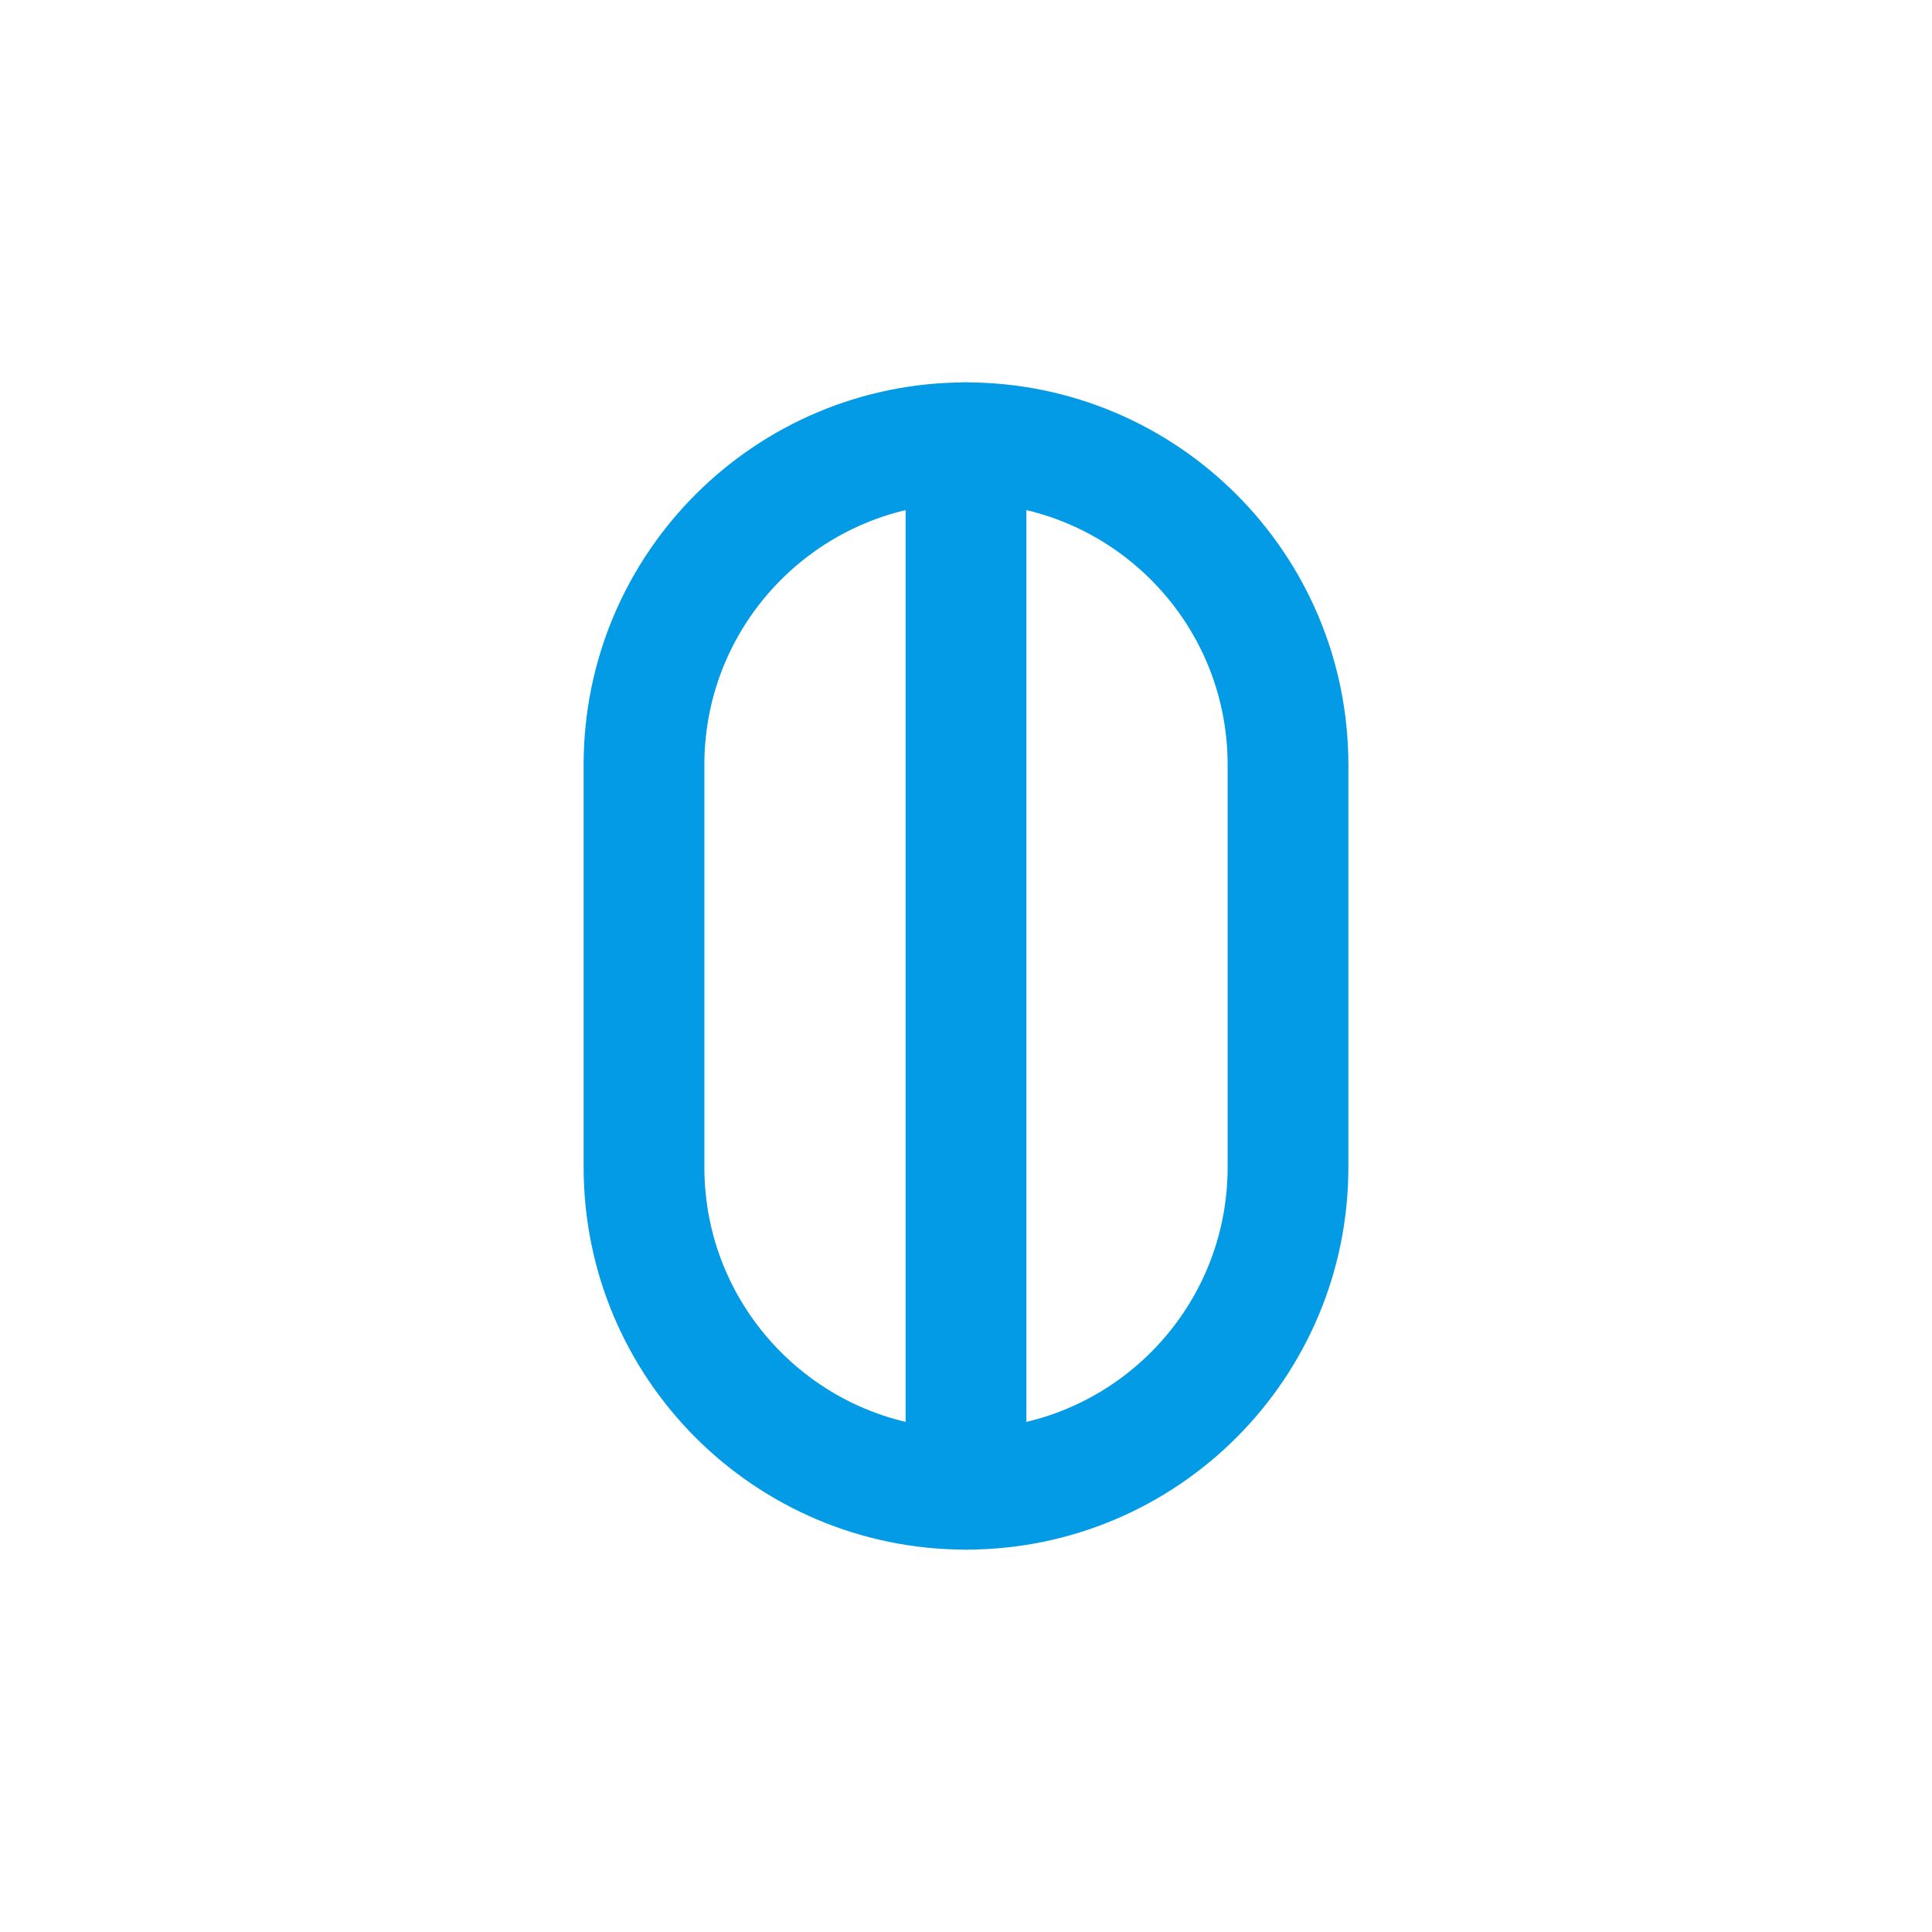
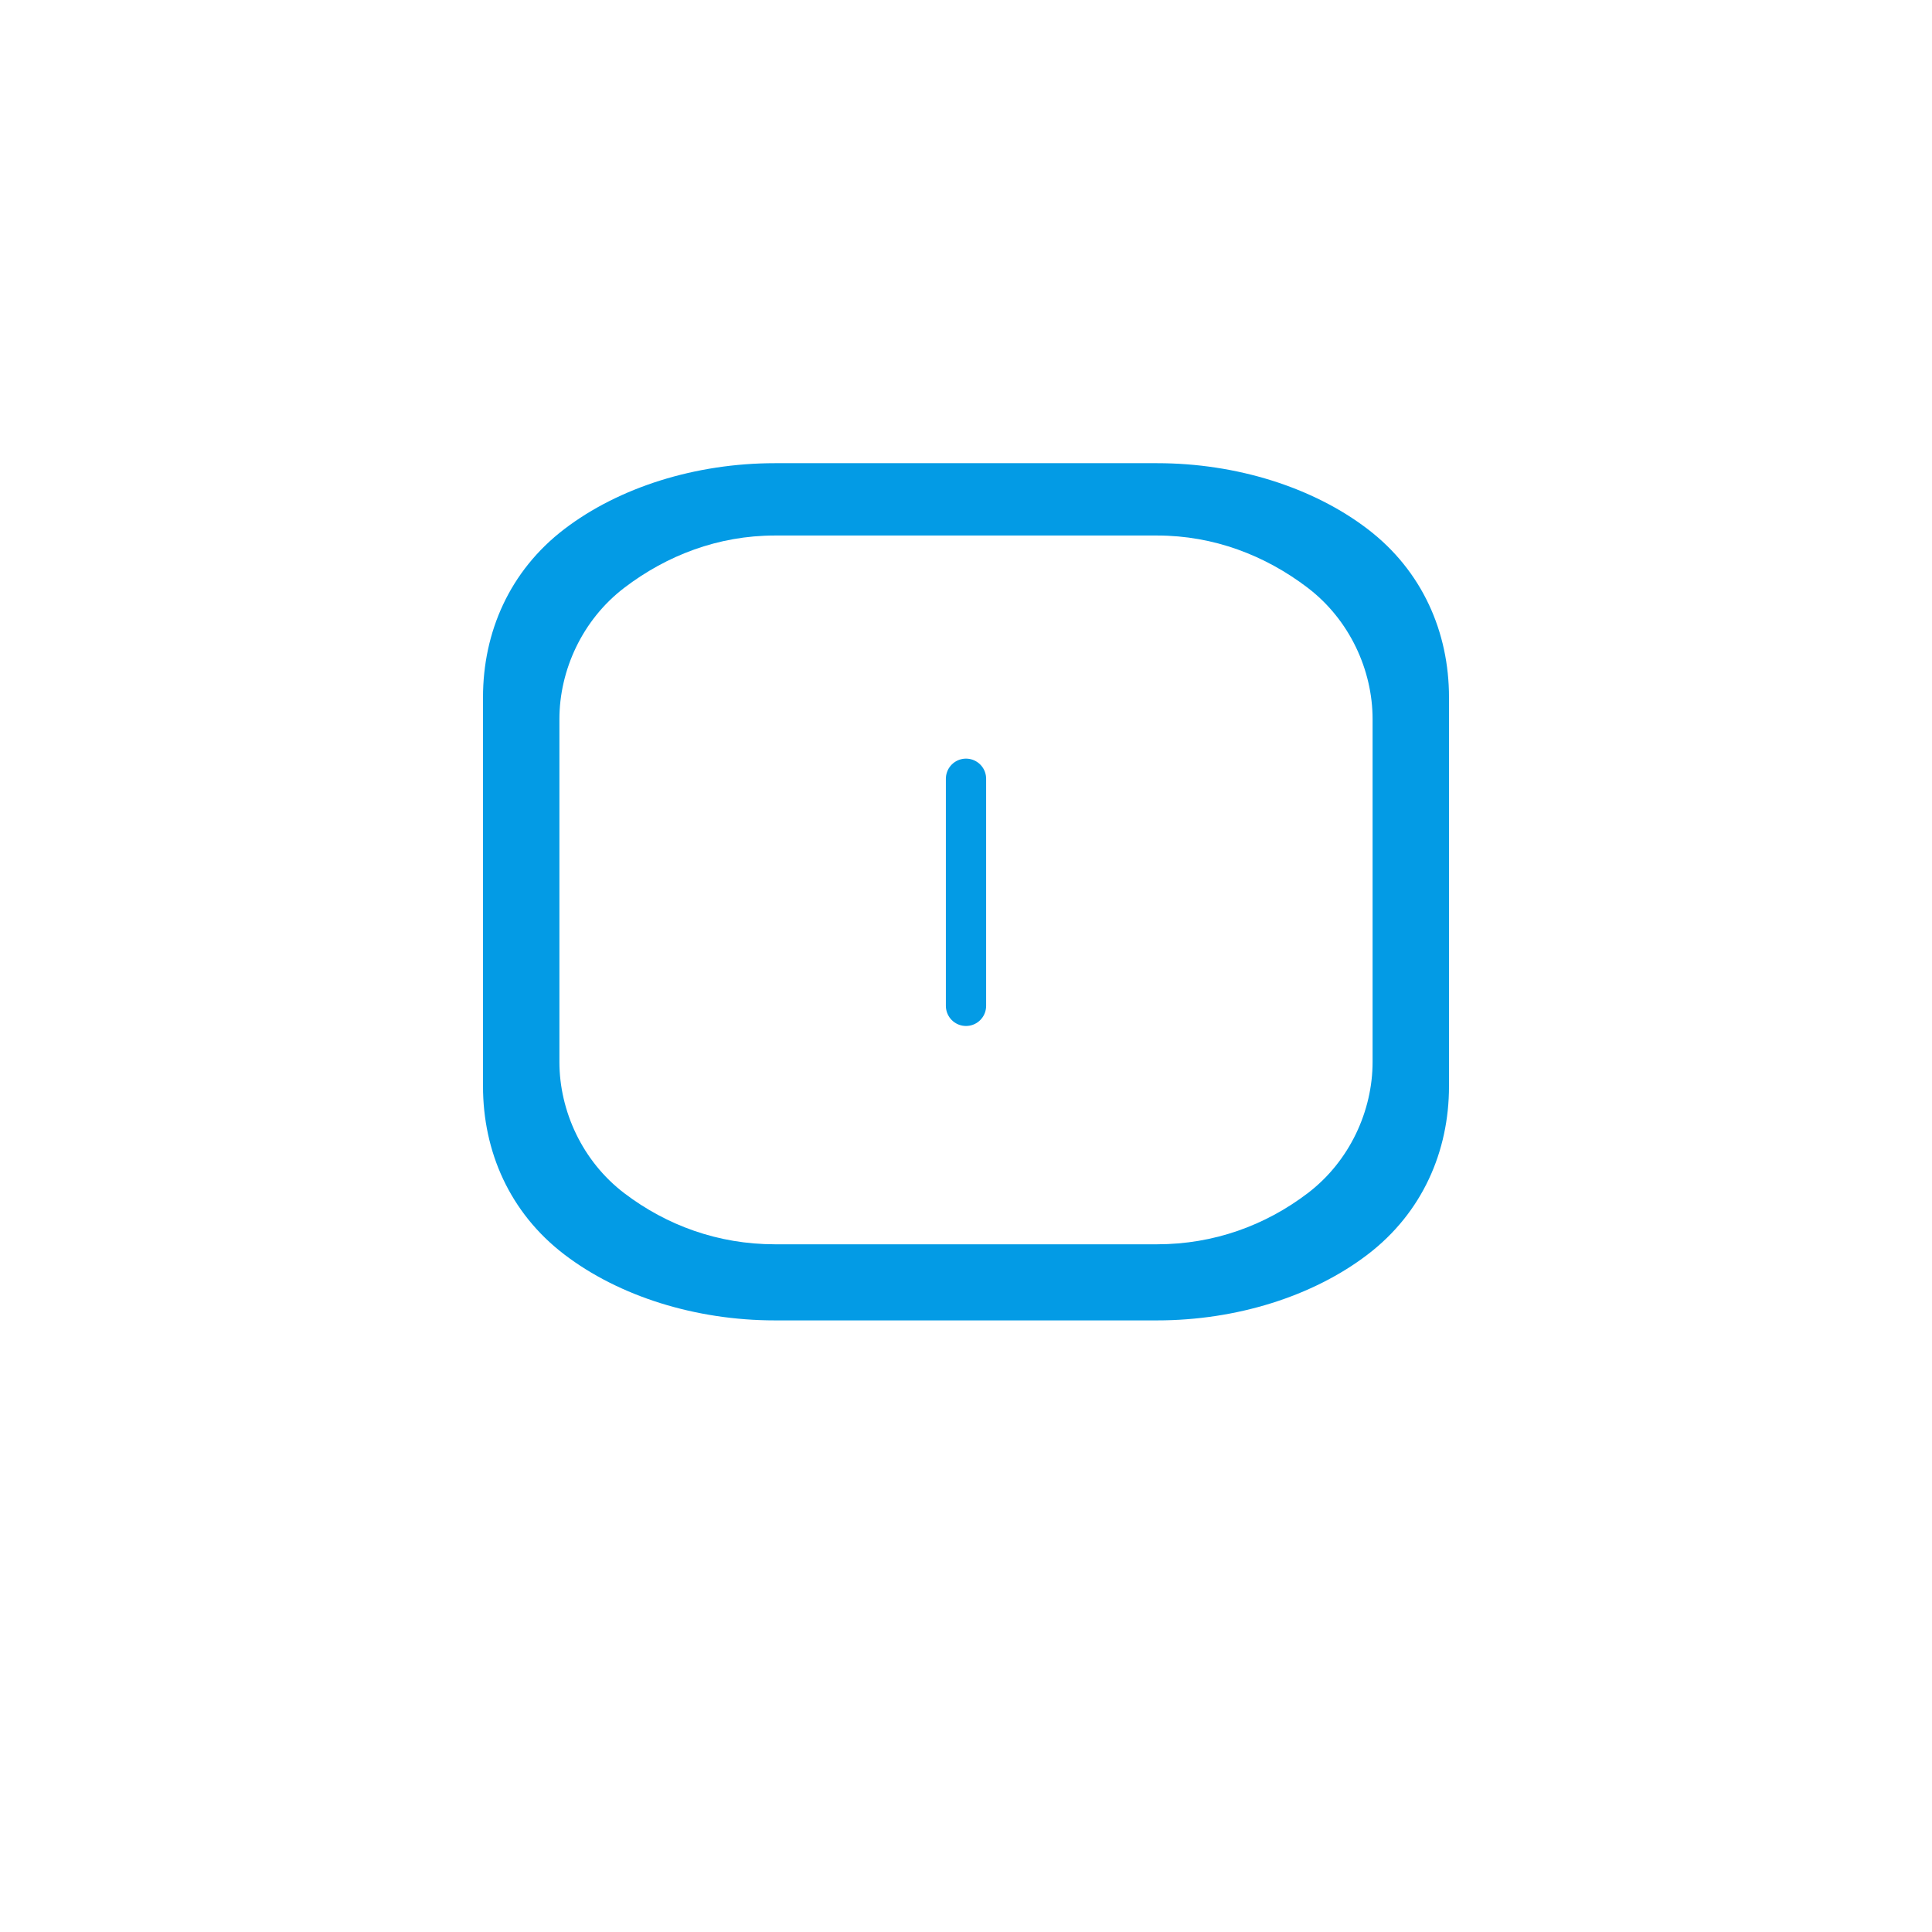
<svg xmlns="http://www.w3.org/2000/svg" width="192" height="192" viewBox="0 0 192 192" fill="none">
-   <rect width="192" height="192" fill="none" />
-   <path d="M128 76C128 58.327 113.673 44 96 44C78.327 44 64 58.327 64 76L64 116C64 133.673 78.327 148 96 148C113.673 148 128 133.673 128 116L128 76Z" stroke="#039BE5" stroke-width="12" stroke-linecap="round" stroke-linejoin="round" />
-   <path d="M96 44V148" stroke="#039BE5" stroke-width="12" stroke-linecap="round" stroke-linejoin="round" />
+   <rect width="192" height="192" fill="transparent" />
+   <path d="M135.92 52.582C130.477 48.422 122.868 46.031 114.994 46.031H77.006C69.132 46.031 61.523 48.422 56.08 52.582C50.637 56.742 48 62.836 48 69.305V107.945C48 114.414 50.637 120.508 56.08 124.668C61.523 128.828 69.132 131.219 77.006 131.219H114.994C122.868 131.219 130.477 128.828 135.92 124.668C141.363 120.508 144 114.414 144 107.945V69.305C144 62.836 141.363 56.742 135.92 52.582ZM114.994 123.656H77.006C71.367 123.656 66.258 121.781 62.056 118.59C57.855 115.398 55.594 110.375 55.594 105.539V71.461C55.594 66.625 57.855 61.602 62.056 58.402C66.258 55.203 71.367 53.219 77.006 53.219H114.994C120.633 53.219 125.742 55.203 129.944 58.402C134.145 61.602 136.406 66.625 136.406 71.461V105.539C136.406 110.375 134.145 115.398 129.944 118.59C125.742 121.781 120.633 123.656 114.994 123.656Z" fill="#039BE5" />
+   <path d="M96 77.391V99.961" stroke="#039BE5" stroke-width="4" stroke-linecap="round" stroke-linejoin="round" />
</svg>
